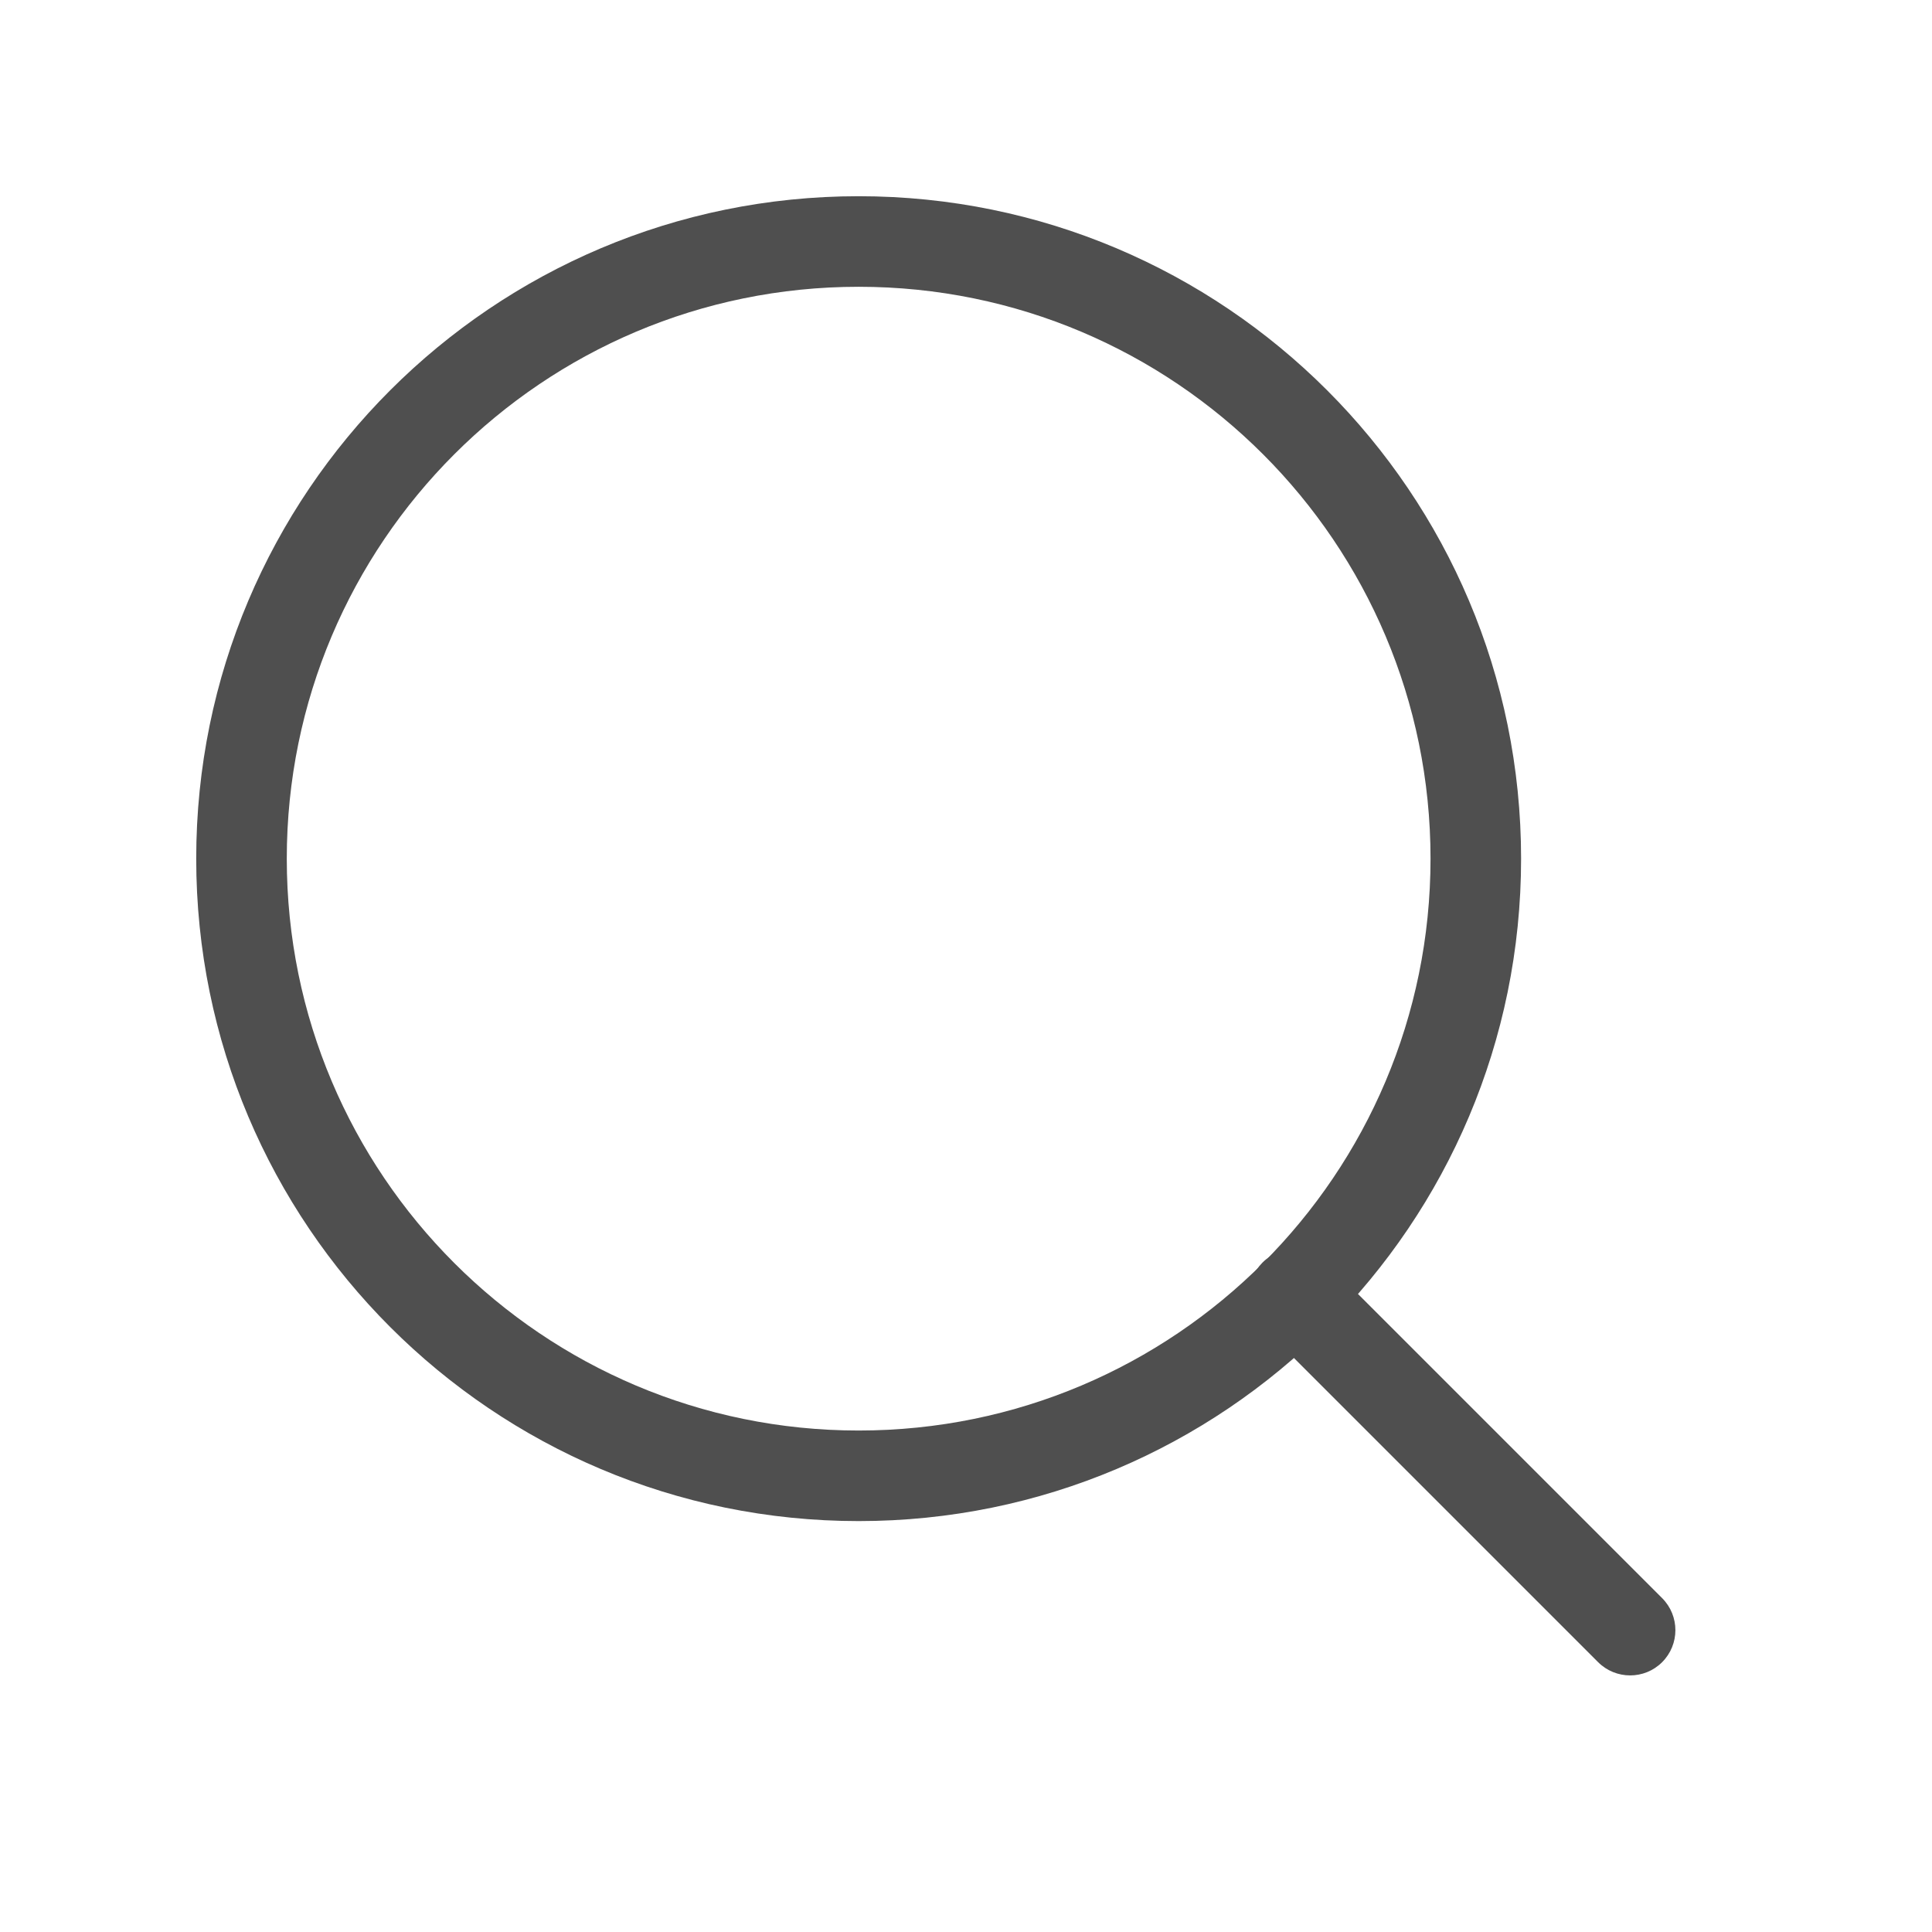
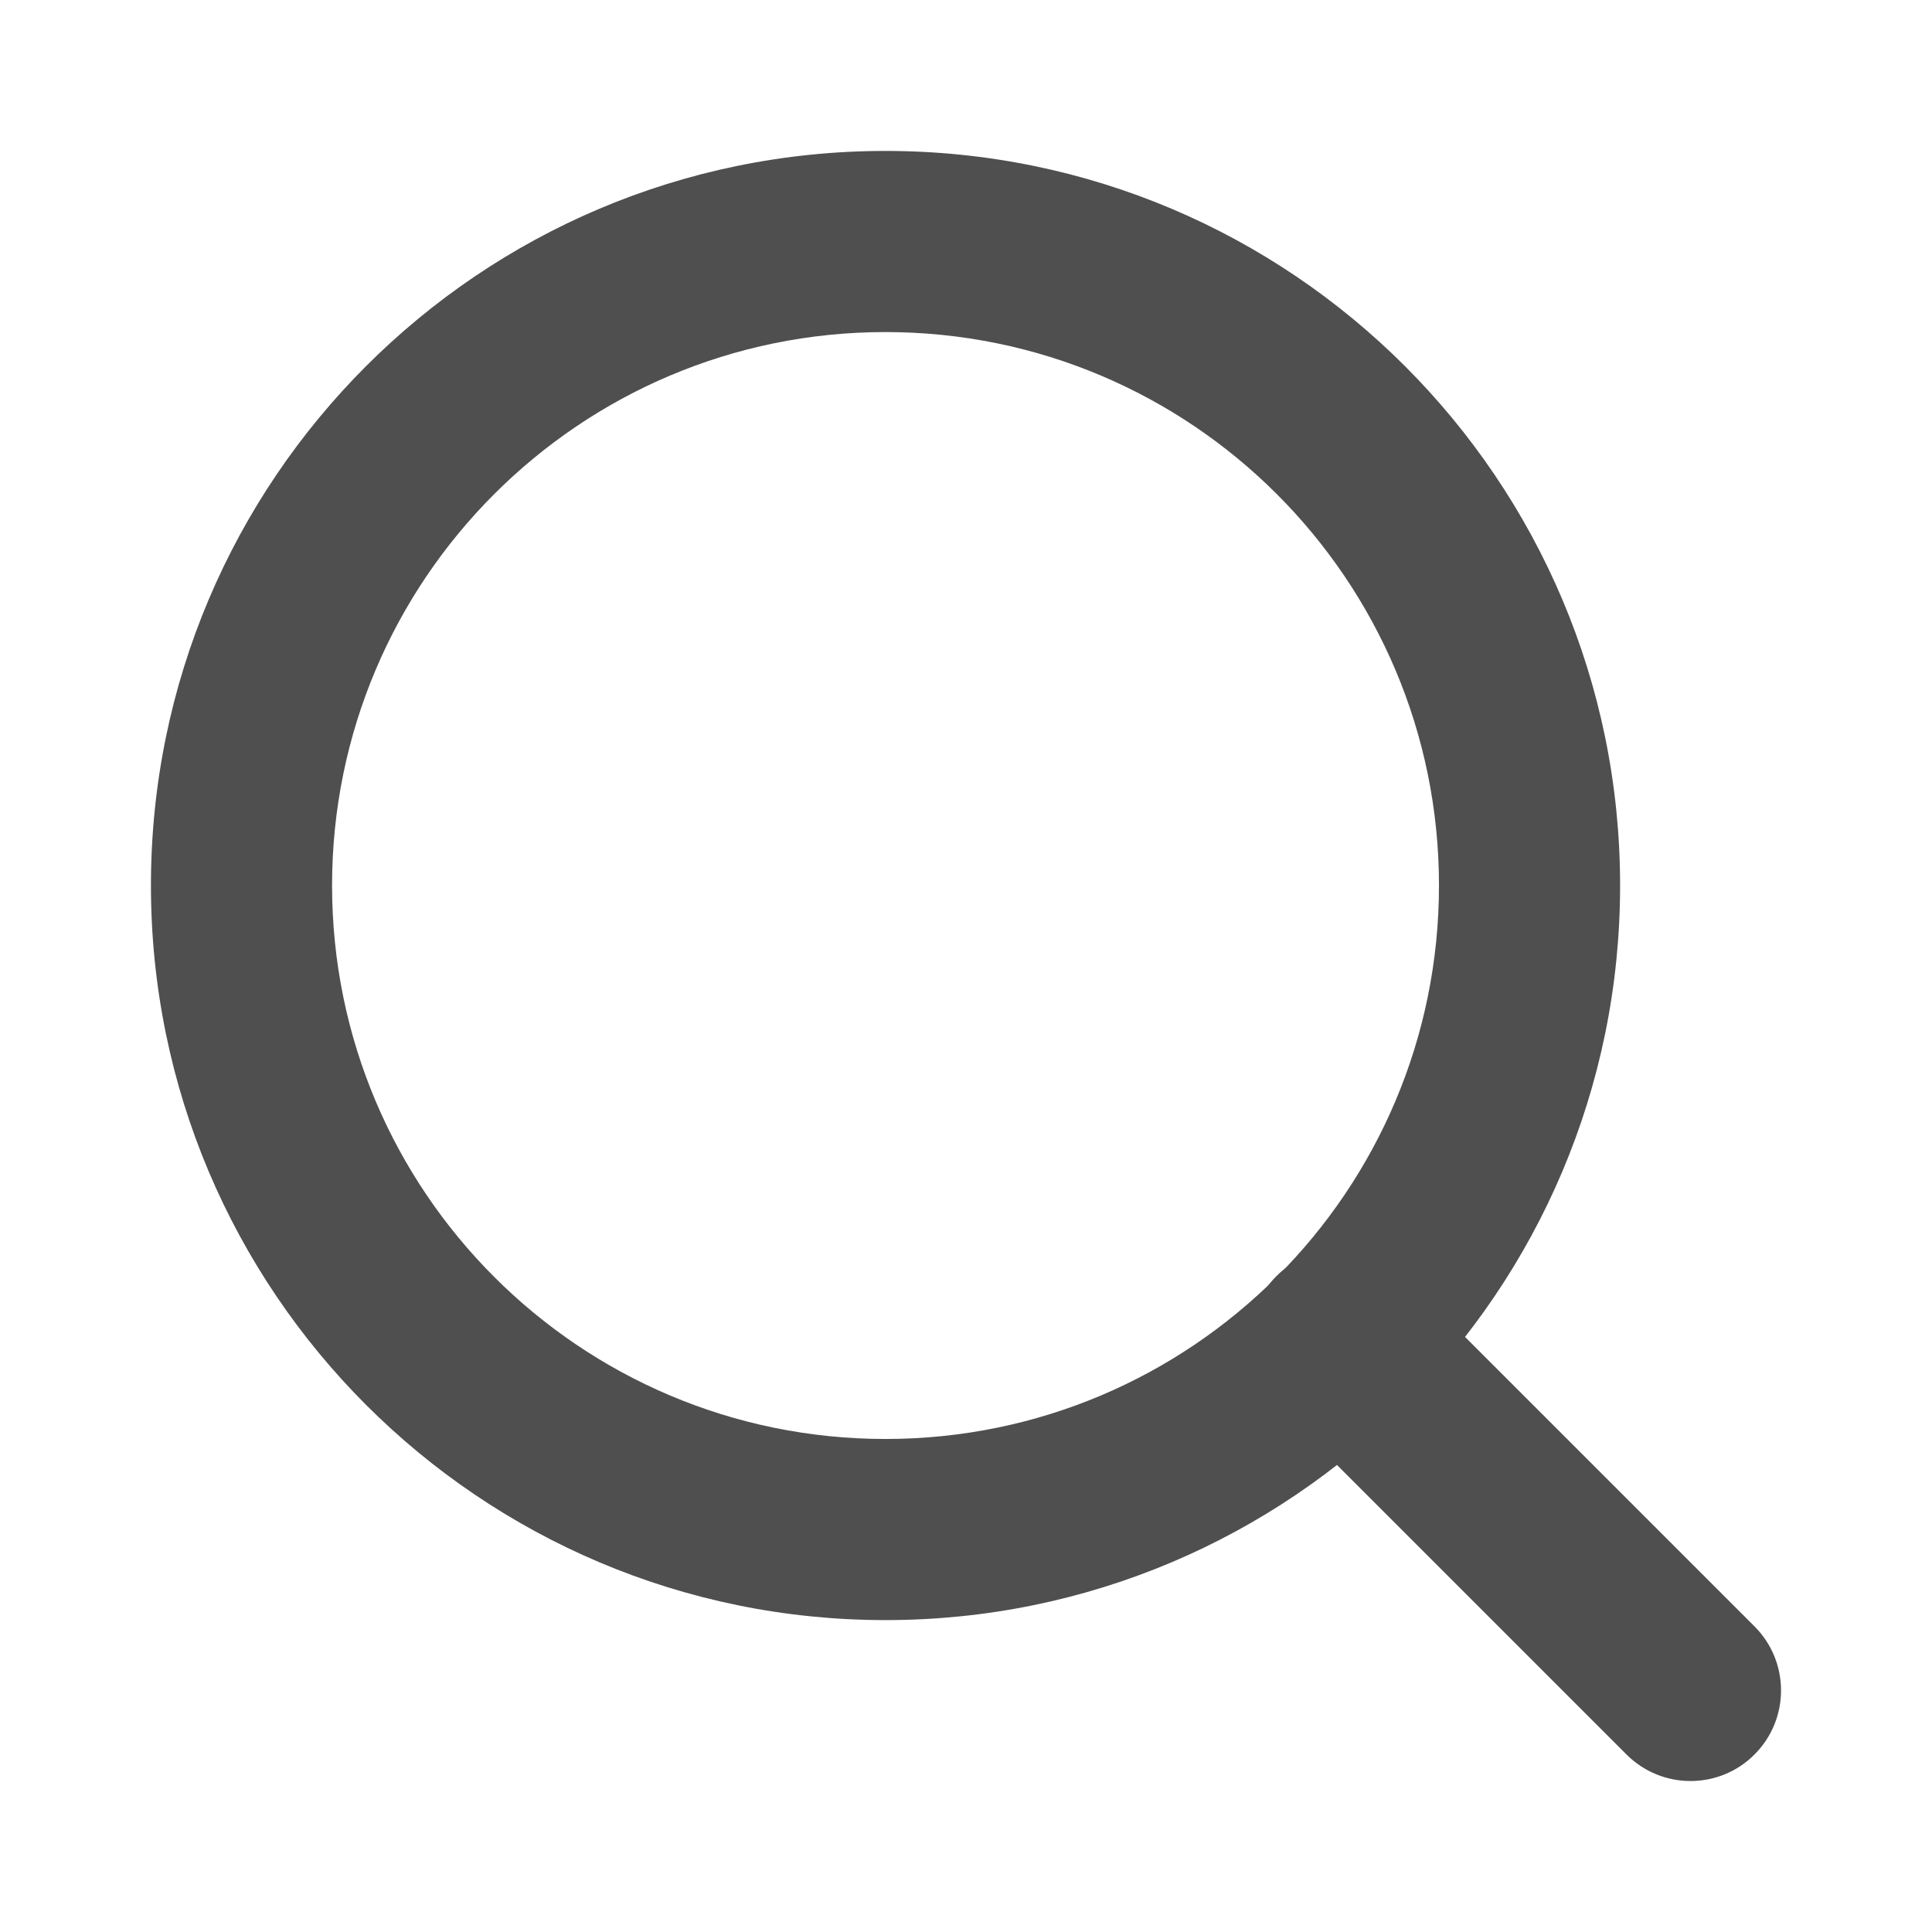
- <svg xmlns="http://www.w3.org/2000/svg" width="32" height="32" viewBox="0 0 32 32" fill="none">
-   <path fill-rule="evenodd" clip-rule="evenodd" d="M14.222 4.75C8.991 4.75 4.75 8.991 4.75 14.222C4.75 19.454 8.991 23.694 14.222 23.694C19.454 23.694 23.694 19.454 23.694 14.222C23.694 8.991 19.454 4.75 14.222 4.75ZM3.25 14.222C3.25 8.162 8.162 3.25 14.222 3.25C20.282 3.25 25.194 8.162 25.194 14.222C25.194 20.282 20.282 25.194 14.222 25.194C8.162 25.194 3.25 20.282 3.25 14.222Z" fill="#4F4F4F" />
-   <path fill-rule="evenodd" clip-rule="evenodd" d="M20.911 20.912C21.204 20.619 21.679 20.619 21.972 20.912L27.53 26.47C27.823 26.763 27.823 27.238 27.53 27.531C27.238 27.823 26.763 27.823 26.47 27.531L20.911 21.972C20.619 21.679 20.619 21.204 20.911 20.912Z" fill="#4F4F4F" />
+ <svg xmlns="http://www.w3.org/2000/svg" width="16" height="16" viewBox="0 0 16 16" fill="none">
+   <path fill-rule="evenodd" clip-rule="evenodd" d="M7.333 2.75C4.802 2.75 2.75 4.802 2.75 7.333C2.75 9.865 4.802 11.917 7.333 11.917C9.865 11.917 11.917 9.865 11.917 7.333C11.917 4.802 9.865 2.75 7.333 2.75ZM1.25 7.333C1.25 3.974 3.974 1.25 7.333 1.25C10.693 1.25 13.417 3.974 13.417 7.333C13.417 10.693 10.693 13.417 7.333 13.417C3.974 13.417 1.25 10.693 1.25 7.333Z" fill="#4F4F4F" />
+   <path fill-rule="evenodd" clip-rule="evenodd" d="M10.57 10.569C10.863 10.276 11.338 10.276 11.63 10.569L14.53 13.469C14.823 13.762 14.823 14.237 14.53 14.53C14.238 14.823 13.763 14.823 13.47 14.53L10.57 11.63C10.277 11.337 10.277 10.862 10.57 10.569Z" fill="#4F4F4F" />
</svg>
